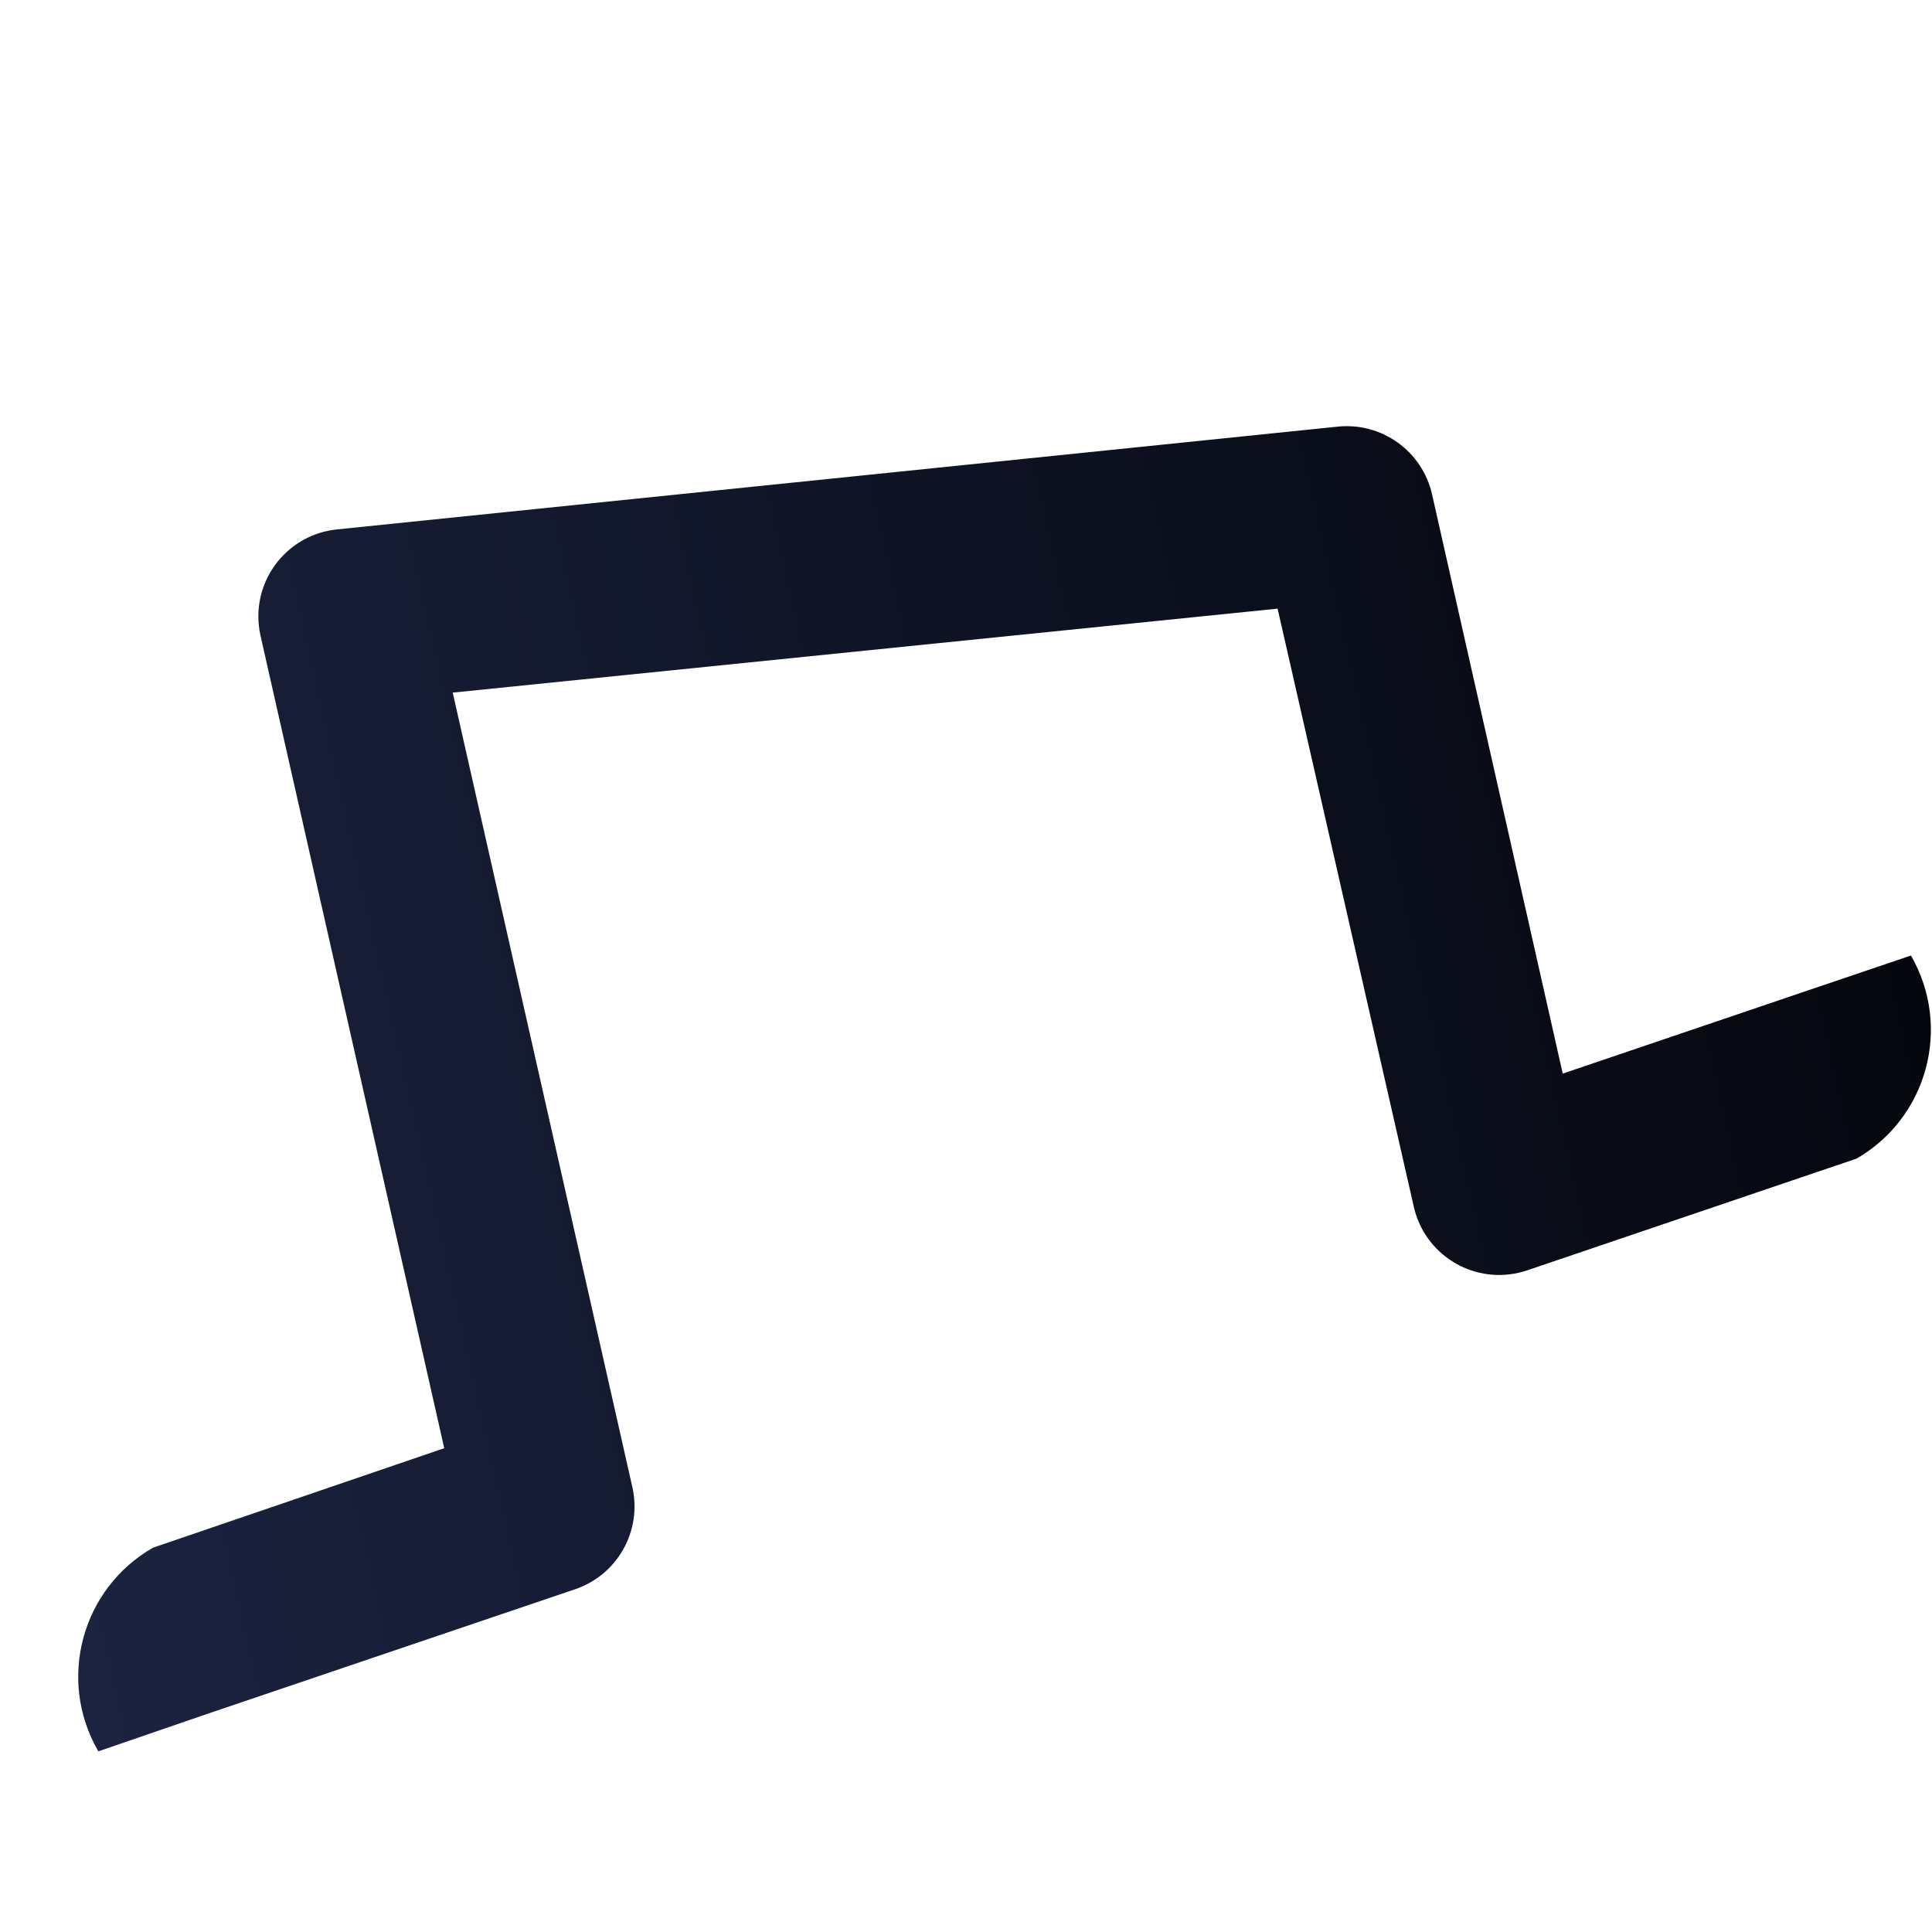
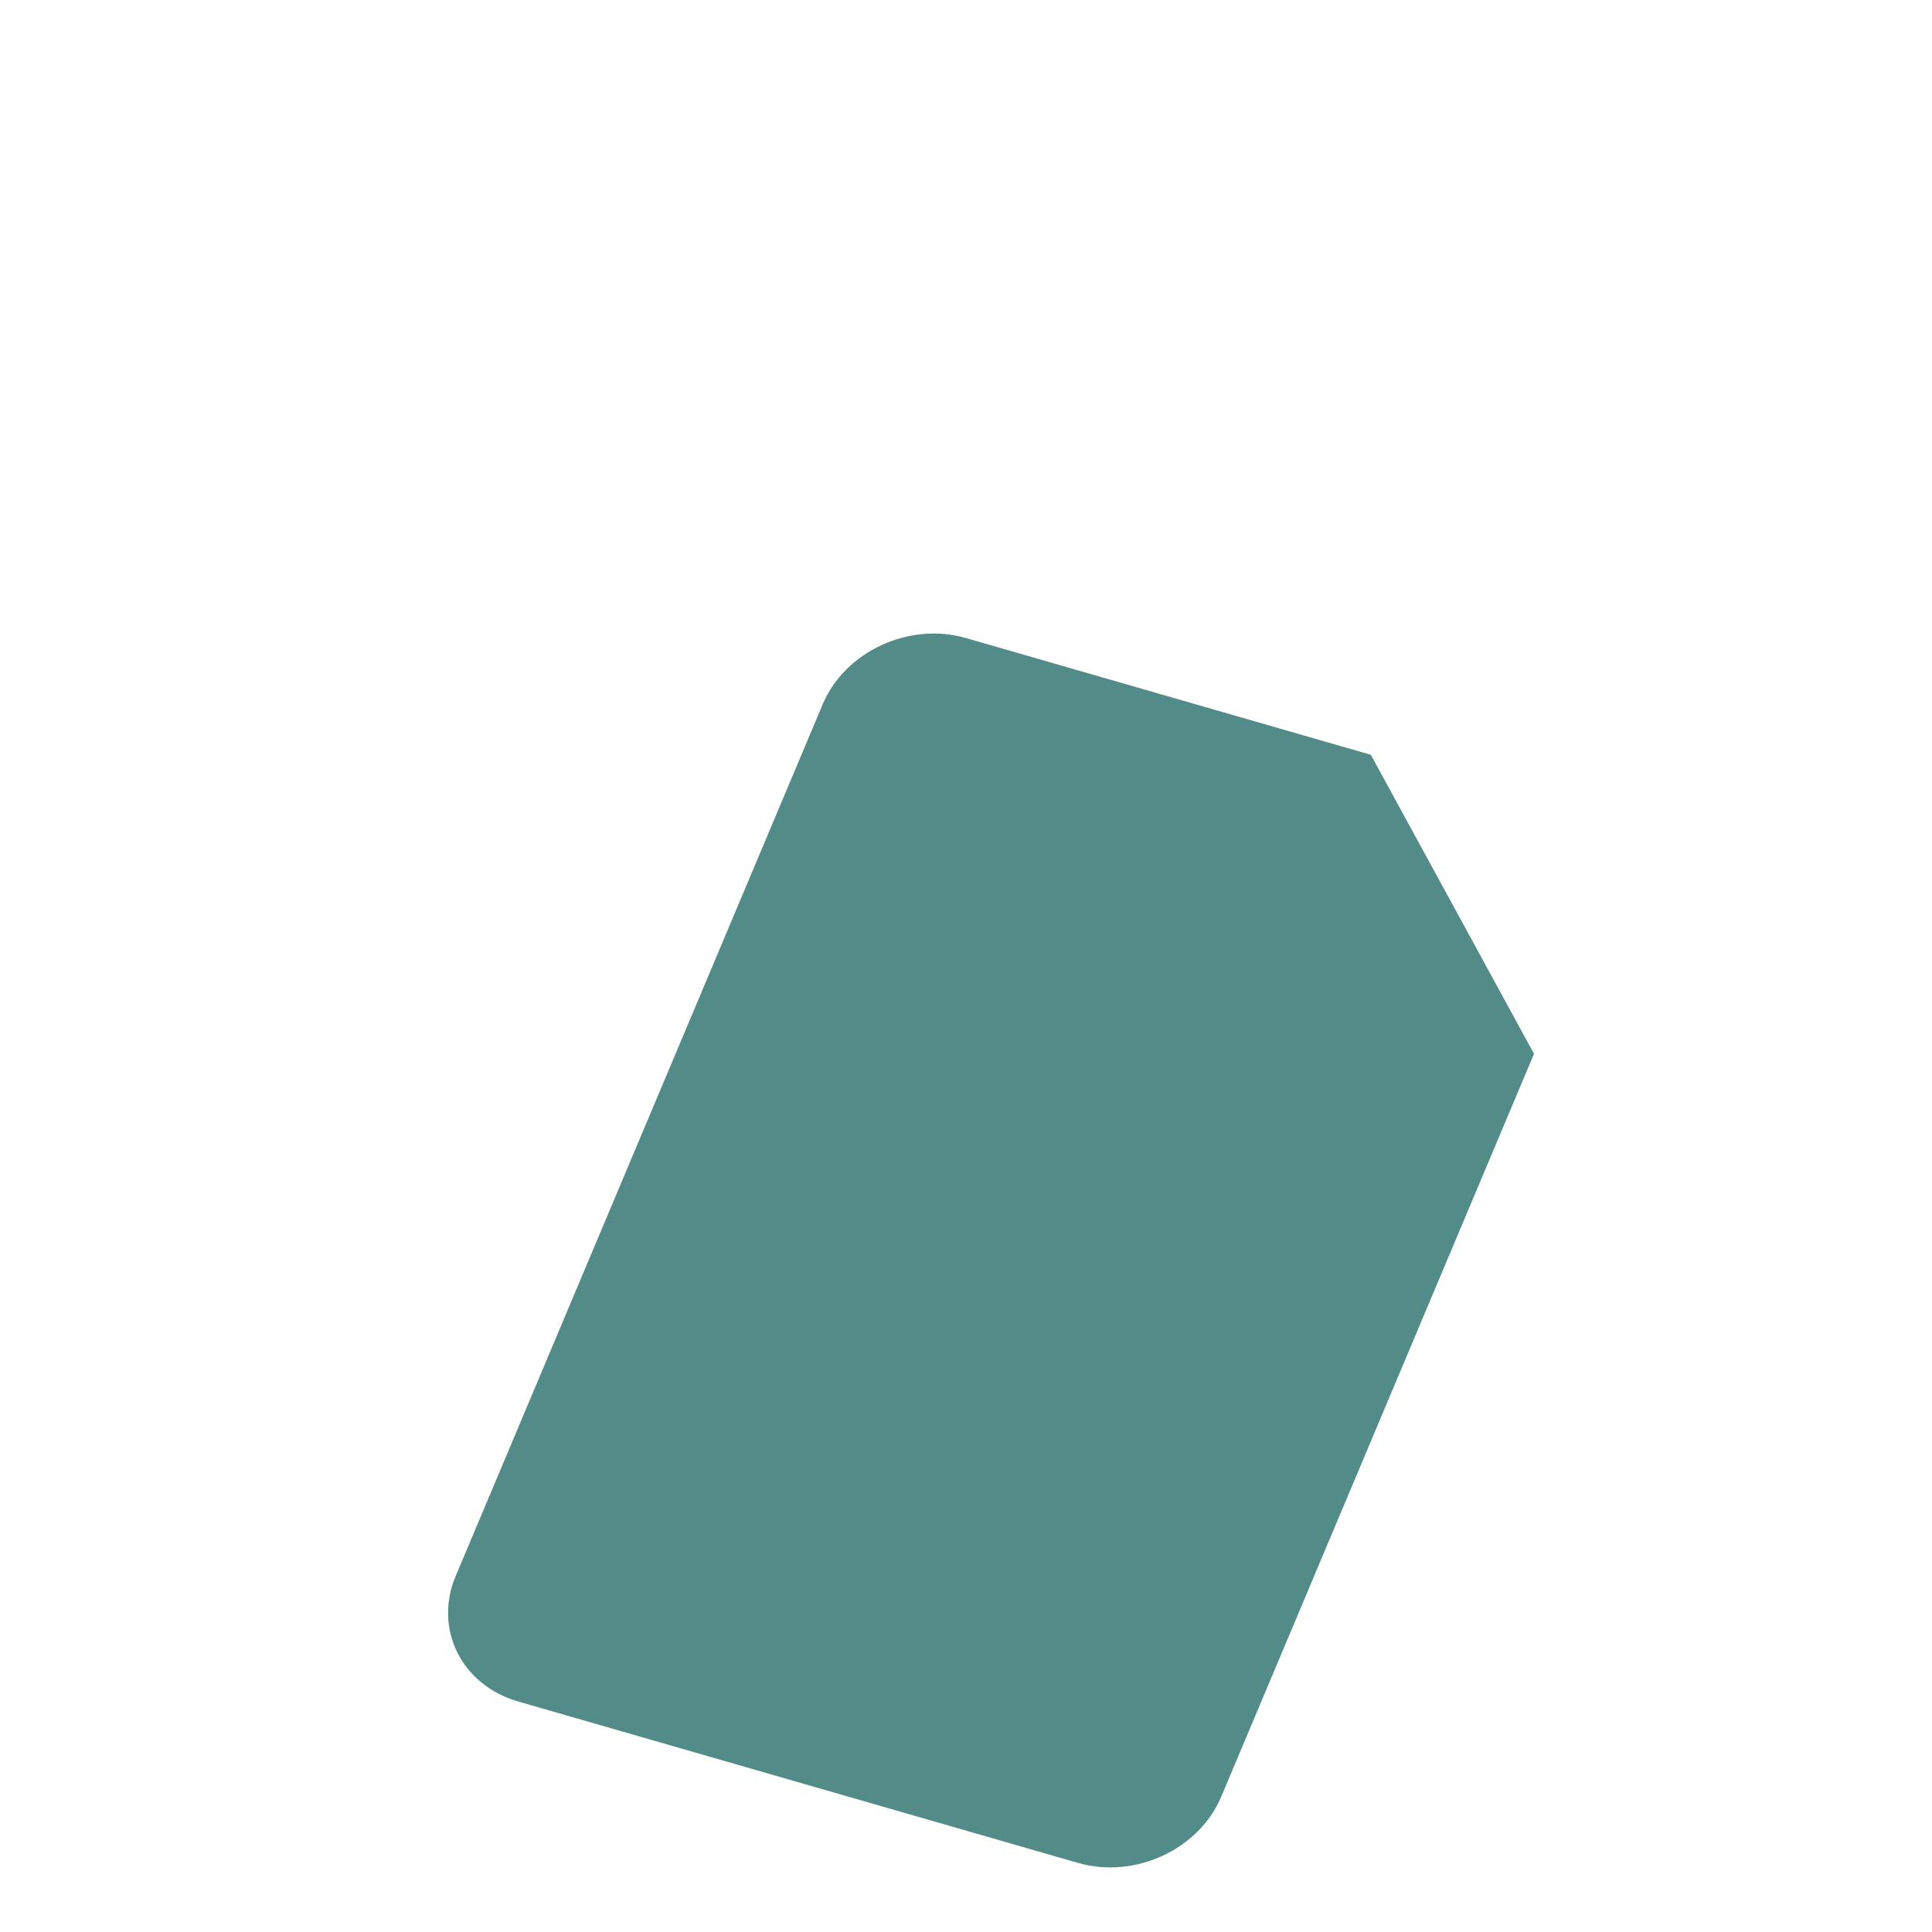
<svg xmlns="http://www.w3.org/2000/svg" xmlns:xlink="http://www.w3.org/1999/xlink" width="1024" height="1024" viewBox="11.1 -1.25 378.7 378.7">
  <defs>
    <linearGradient id="linear-gradient" x1="171.755" y1="-3.415" x2="228.685" y2="401.664" gradientUnits="userSpaceOnUse">
      <stop offset=".16" stop-color="#ba742e" />
      <stop offset=".3" stop-color="#b76c2c" />
      <stop offset=".503" stop-color="#af5928" />
      <stop offset=".742" stop-color="#a33a23" />
      <stop offset=".824" stop-color="#8d321e" />
      <stop offset=".931" stop-color="#772919" />
      <stop offset="1" stop-color="#6f2718" />
    </linearGradient>
    <linearGradient id="linear-gradient1" x1="200" y1="30.476" x2="200" y2="290.663" gradientUnits="userSpaceOnUse">
      <stop offset="0" stop-color="#1b2340" />
      <stop offset="1" stop-color="#05070e" />
    </linearGradient>
    <linearGradient id="linear-gradient2" x1="200.628" y1="11.403" x2="200.628" y2="299.402" xlink:href="#linear-gradient1" />
    <linearGradient id="linear-gradient3" x1="8.04" y1="187.714" x2="391.656" y2="187.714" gradientTransform="translate(-44.816 52.052) rotate(-12.741)" xlink:href="#linear-gradient1" />
  </defs>
-   <path d="M30.375,342.039l21.562-7.414,71.898-24.362c8.311-2.817,13.153-11.455,11.218-20.015l-35.215-155.735,161.689-16.461,26.703,117.25c2.089,9.234,11.269,15.027,20.503,12.937.583-.132,1.159-.294,1.725-.486l64.568-21.903c13.927-8.055,18.692-25.872,10.645-39.804l-21.658,7.338-46.593,15.807-25.617-113.544c-1.913-8.46-9.845-14.158-18.473-13.272l-196.197,20.149c-9.418.968-16.268,9.388-15.3,18.806.07.682.181,1.359.332,2.027l36.013,159.263-57.104,19.505c-13.961,8.01-18.785,25.82-10.775,39.781.026.044.051.089.077.133Z" fill="url(#linear-gradient3)" />
+   <path d="M311.787,205.311l-61.303,145.606c-4.372,10.385-16.948,16.2-28.088,12.988l-109.711-31.634c-11.14-3.212-16.627-14.235-12.254-24.62l71.928-170.844c4.372-10.385,16.948-16.2,28.088-12.988l79.357,22.882,31.982,58.609Z" fill="#538b89" />
</svg>
